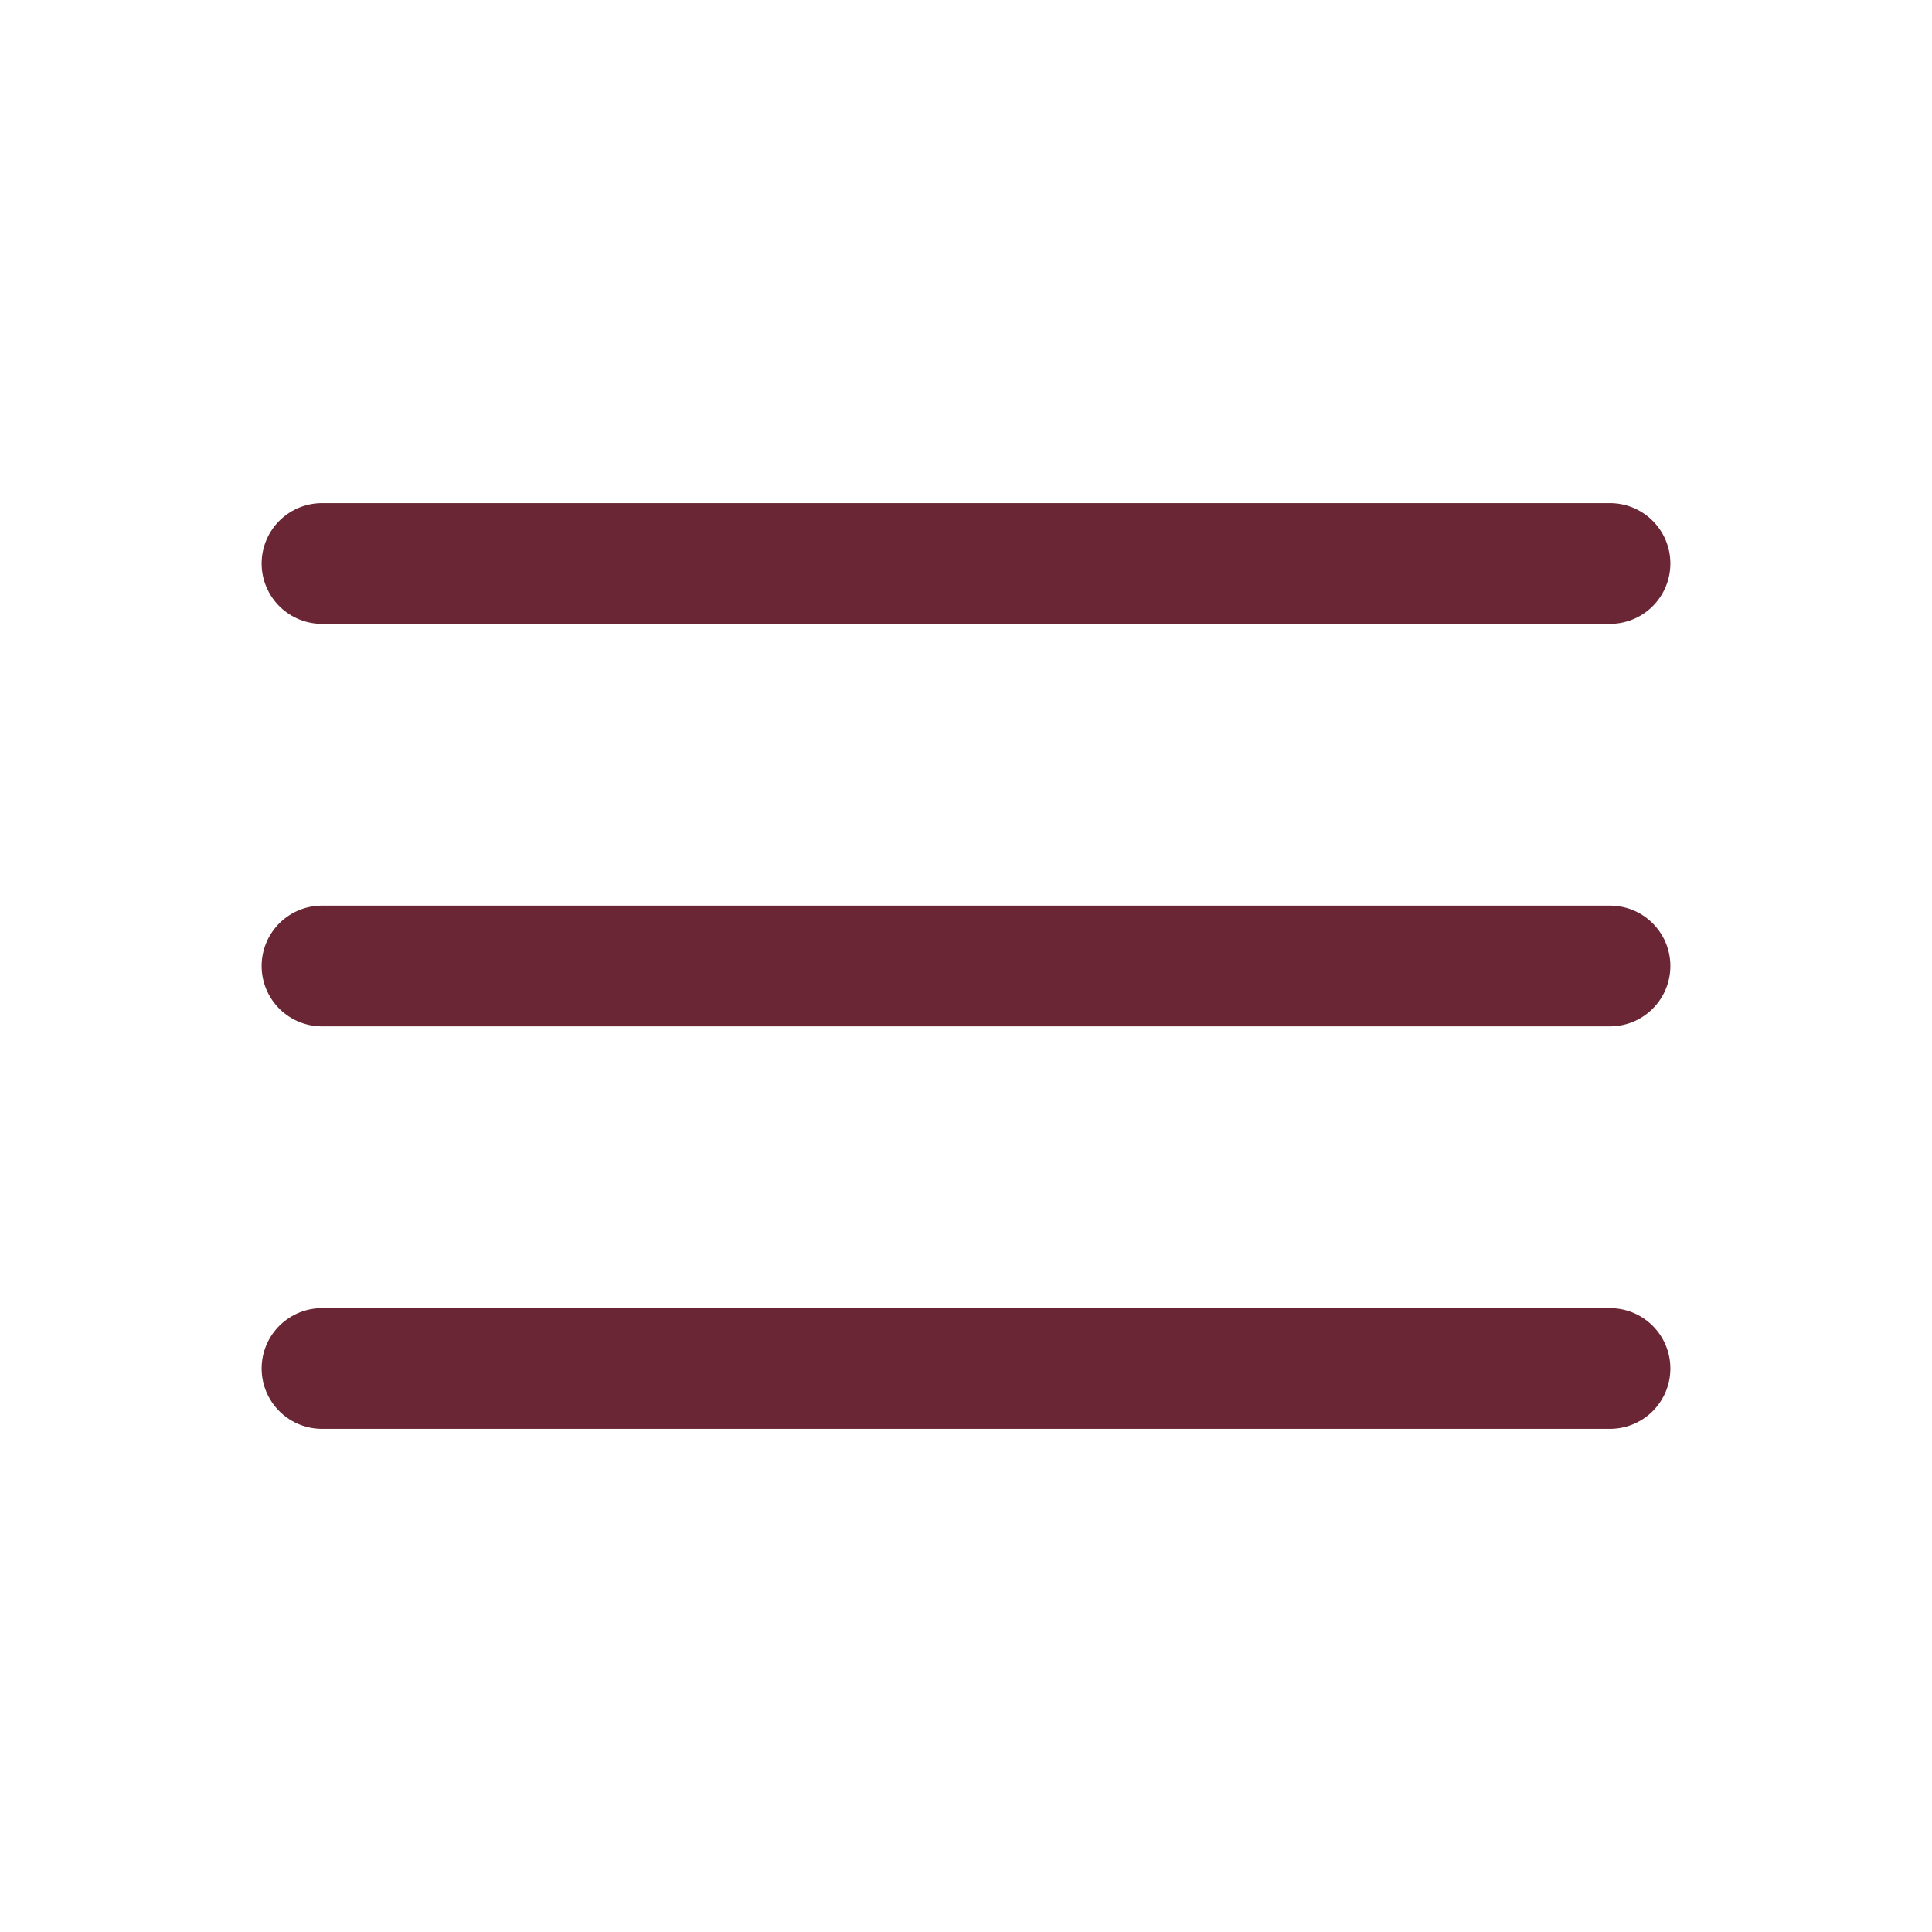
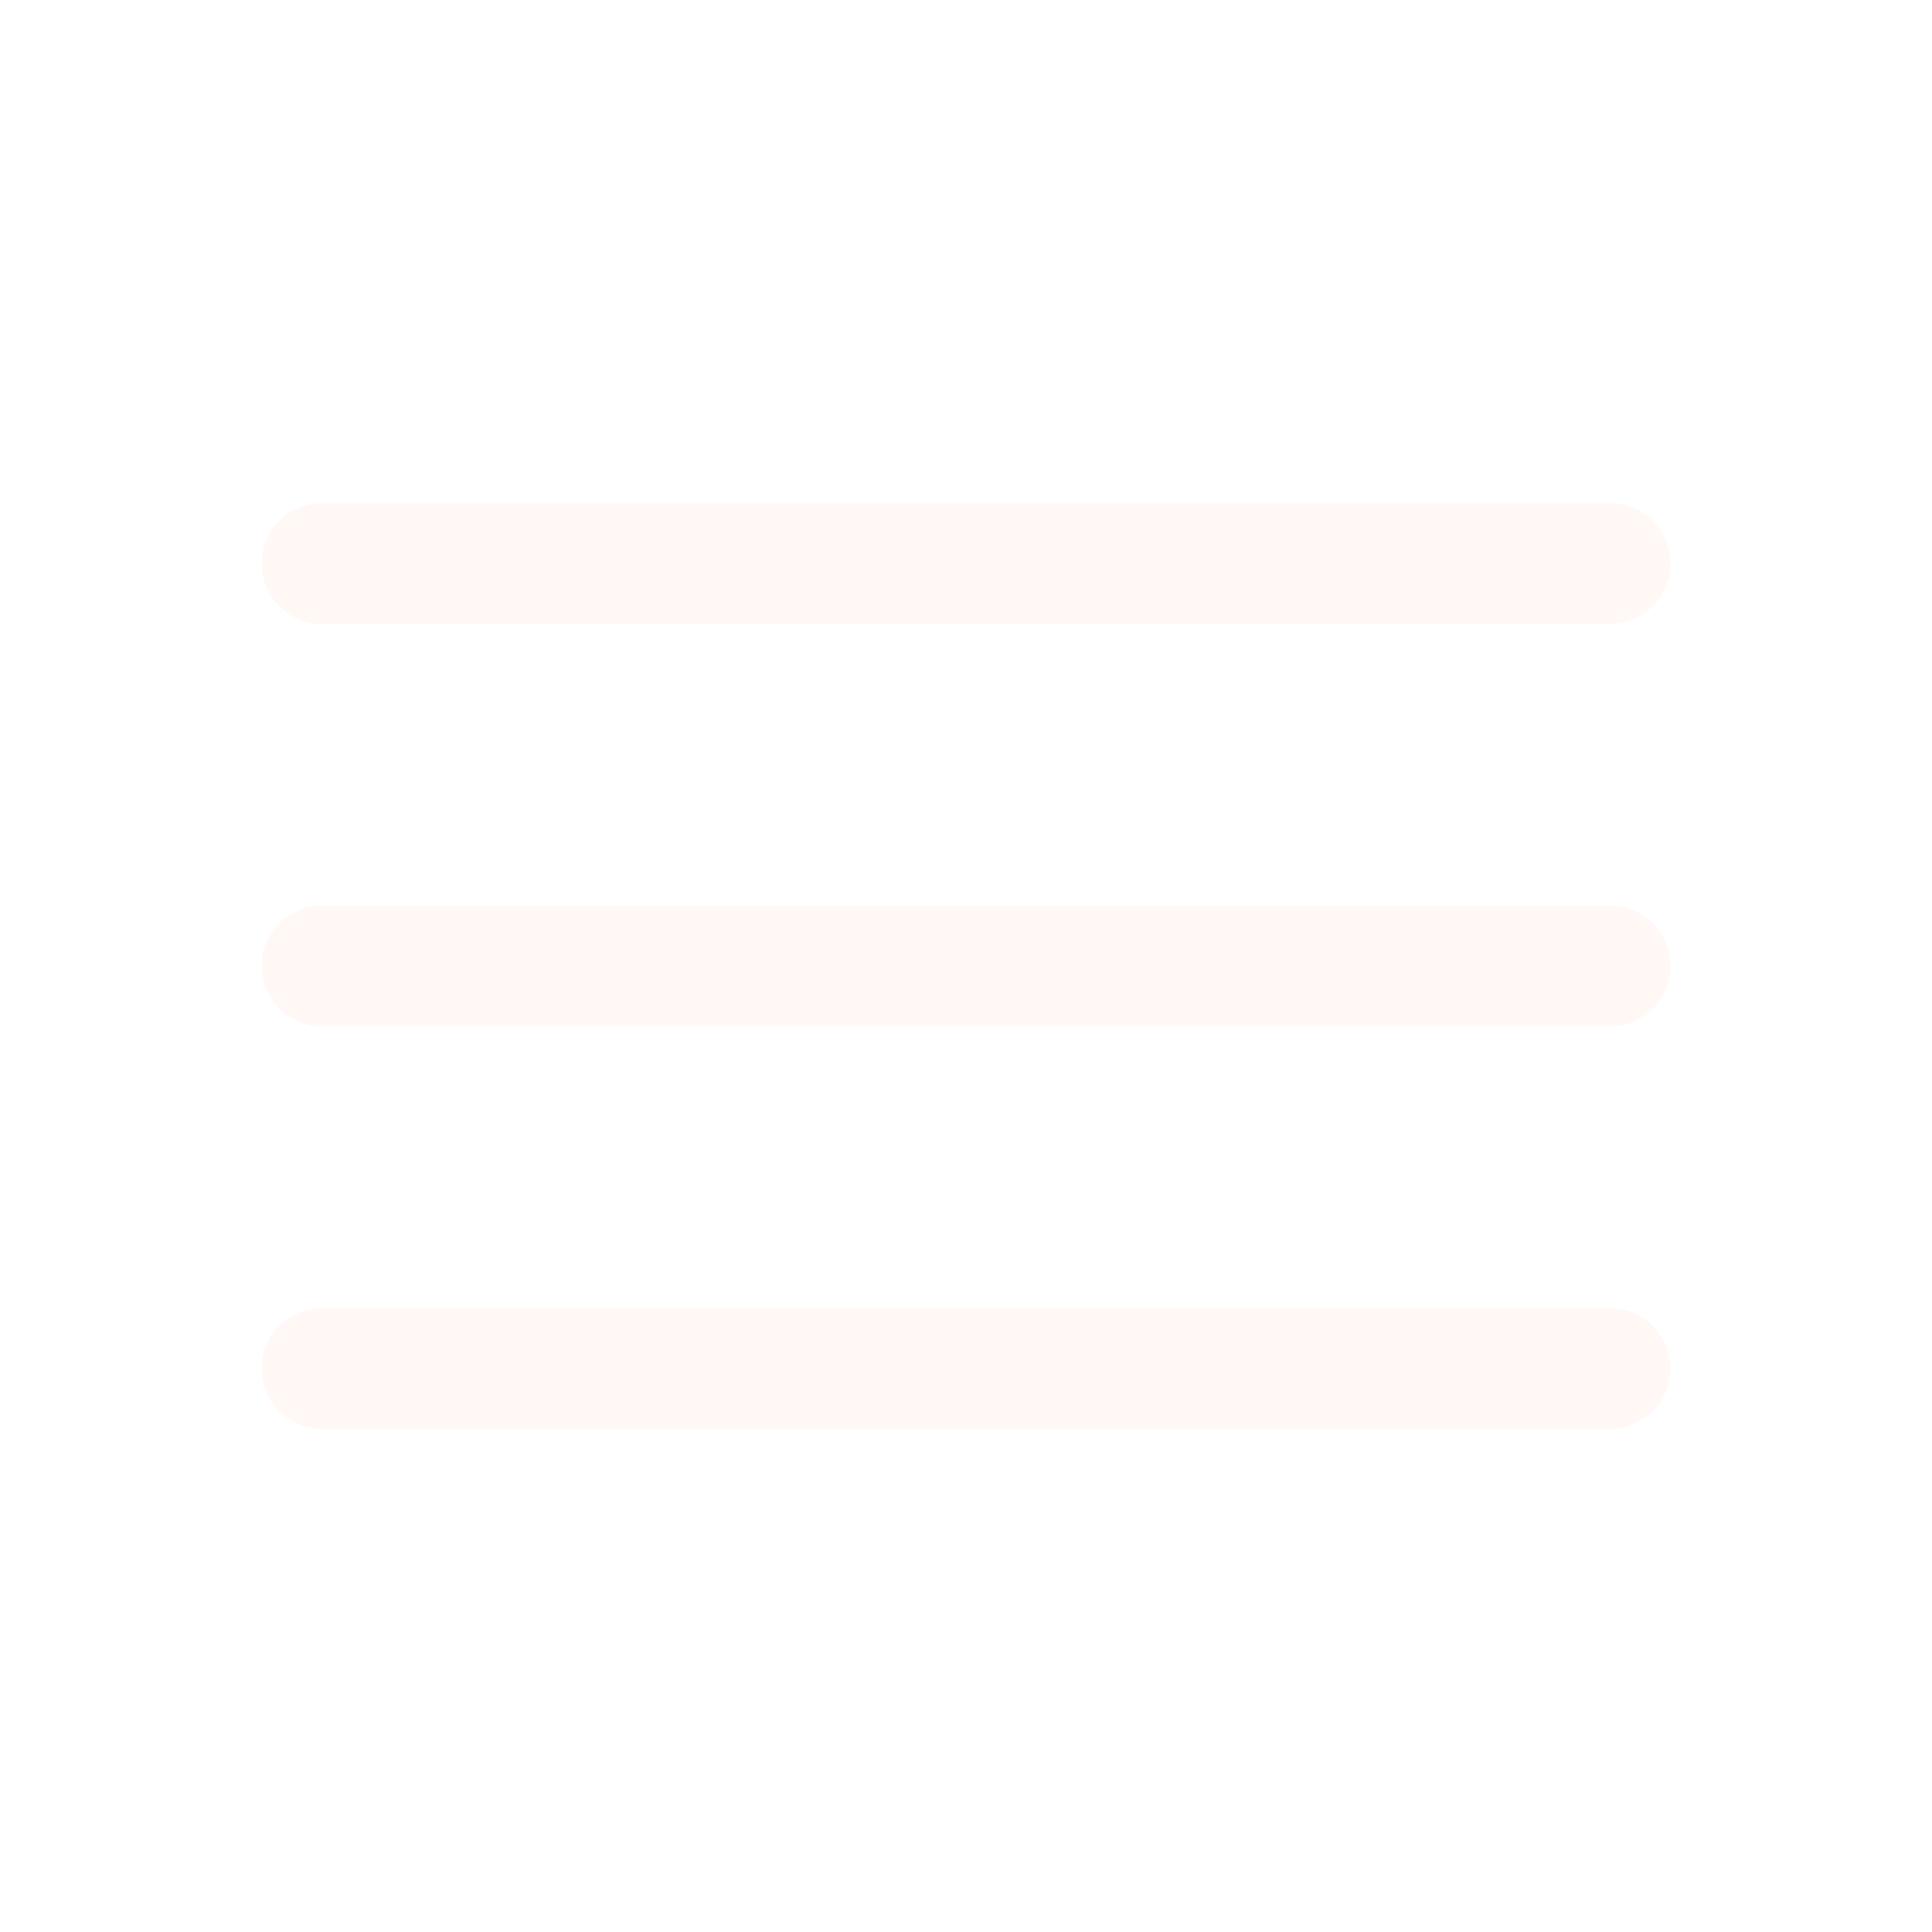
<svg xmlns="http://www.w3.org/2000/svg" width="800px" height="800px" viewBox="0 0 24 24" fill="none">
-   <path d="M20 7L4 7" stroke="#6B2635" stroke-width="1.5" stroke-linecap="round" />
-   <path d="M20 12L4 12" stroke="#6B2635" stroke-width="1.5" stroke-linecap="round" />
-   <path d="M20 17L4 17" stroke="#6B2635" stroke-width="1.5" stroke-linecap="round" />
+   <path d="M20 7L4 7" stroke="#FFF8F5" stroke-width="1.5" stroke-linecap="round" />
+   <path d="M20 12L4 12" stroke="#FFF8F5" stroke-width="1.5" stroke-linecap="round" />
+   <path d="M20 17L4 17" stroke="#FFF8F5" stroke-width="1.5" stroke-linecap="round" />
</svg>
